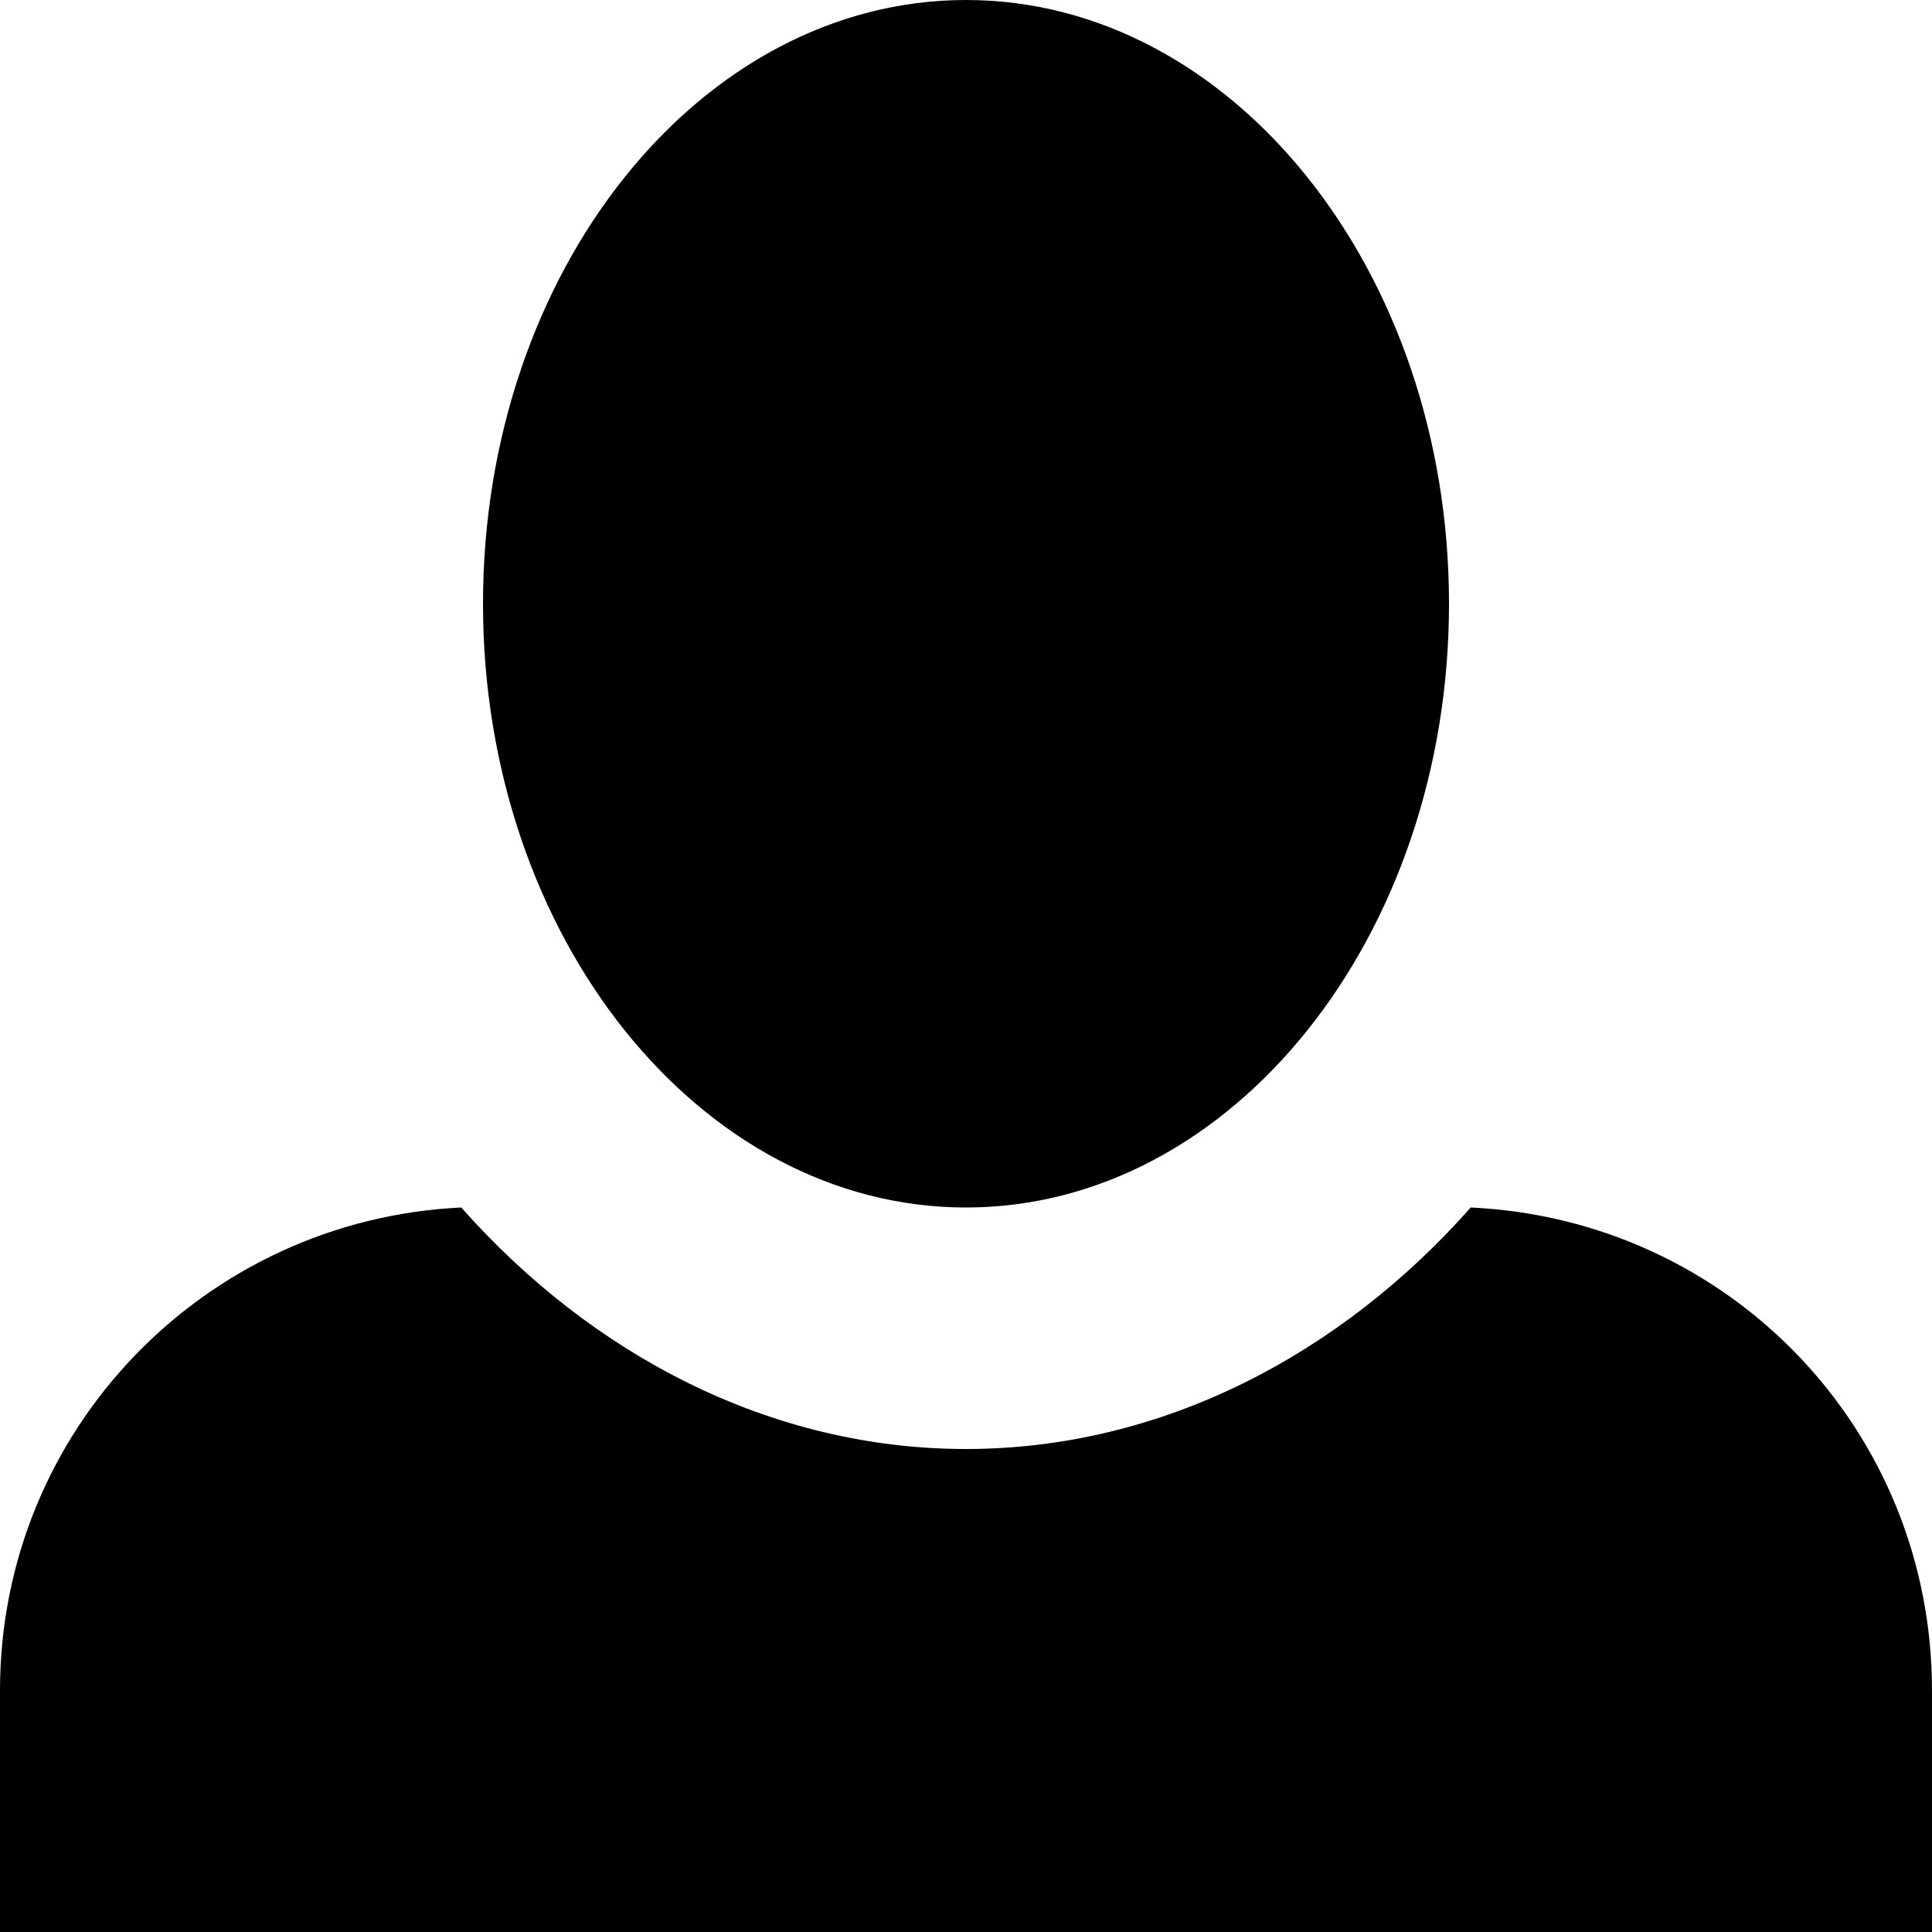
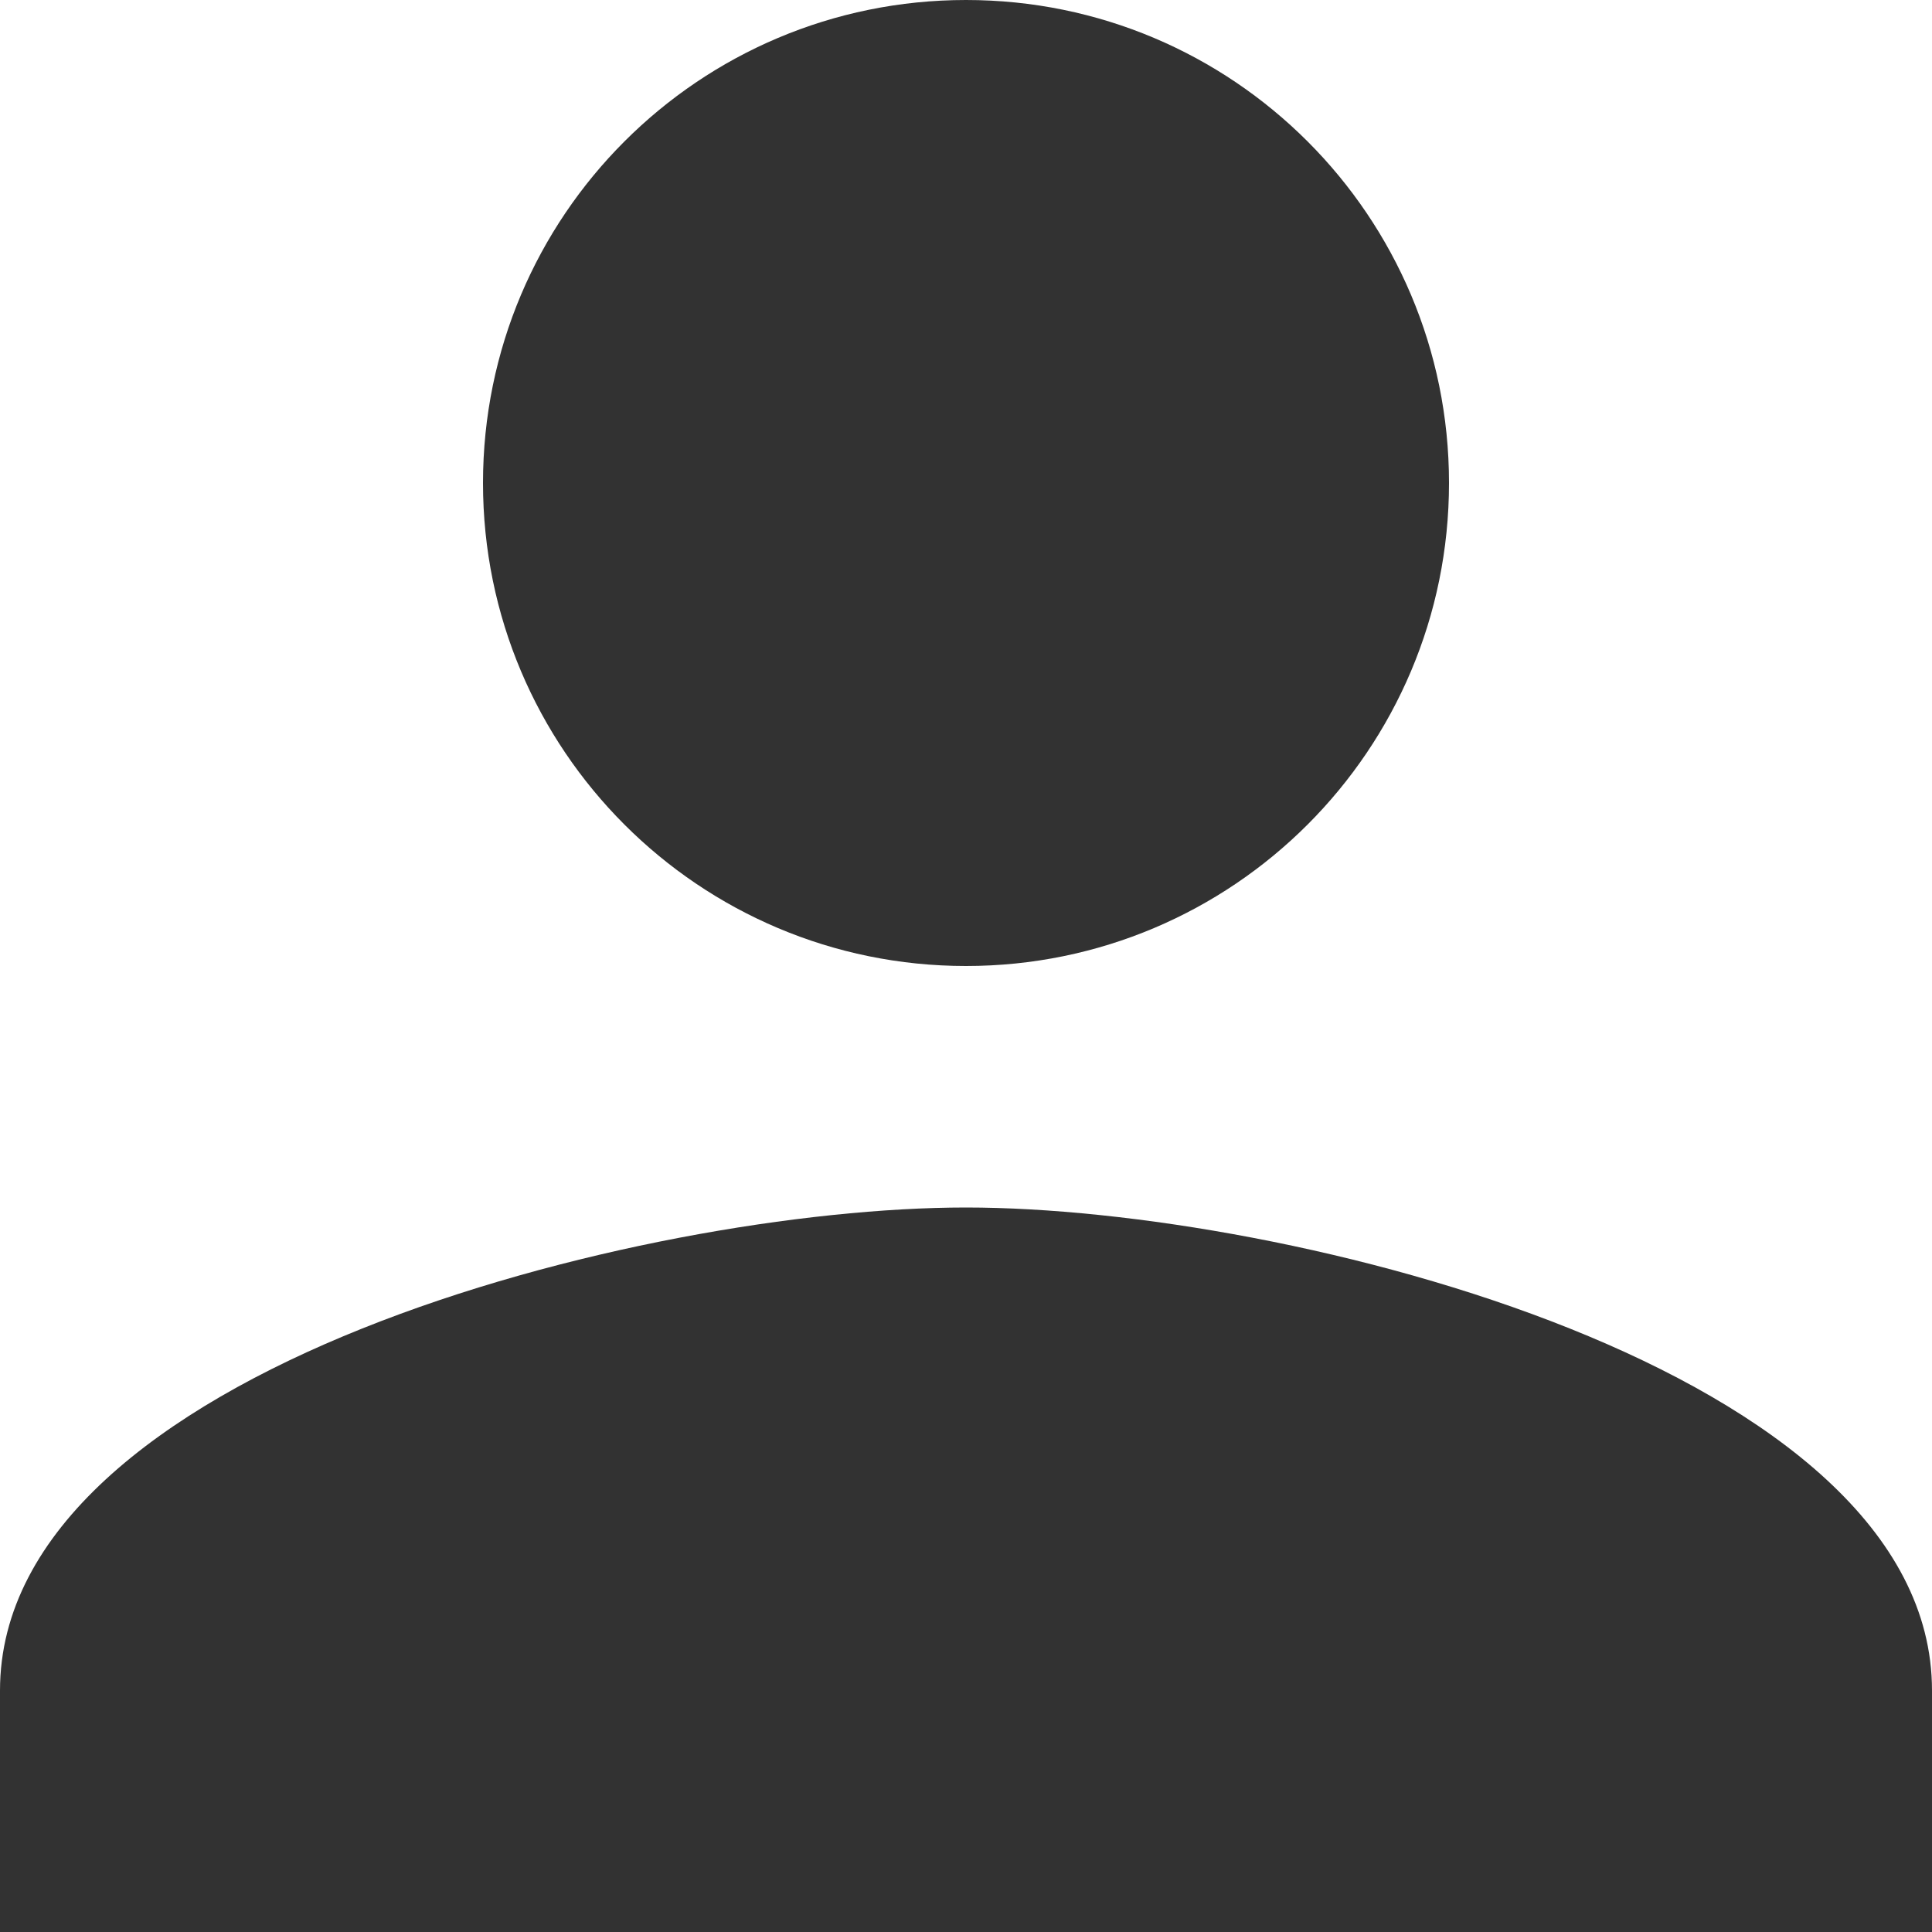
- <svg xmlns="http://www.w3.org/2000/svg" width="8" height="8" viewBox="0 0 8 8" id="person">
-   <path d="M4 0C2.9 0 2 1.12 2 2.5S2.9 5 4 5s2-1.12 2-2.5S5.1 0 4 0zM1.91 5C.85 5.05 0 5.92 0 7v1h8V7c0-1.08-.84-1.95-1.91-2-.54.61-1.28 1-2.09 1-.81 0-1.55-.39-2.09-1z" />
+ <svg xmlns="http://www.w3.org/2000/svg" width="16" height="16" viewBox="0 0 16 16" fill="none">
+   <path d="M8 8C10.21 8 12 6.21 12 4C12 1.79 10.21 0 8 0C5.79 0 4 1.79 4 4C4 6.21 5.79 8 8 8ZM8 10C5.33 10 0 11.34 0 14V16H16V14C16 11.34 10.67 10 8 10Z" fill="#323232" />
</svg>
